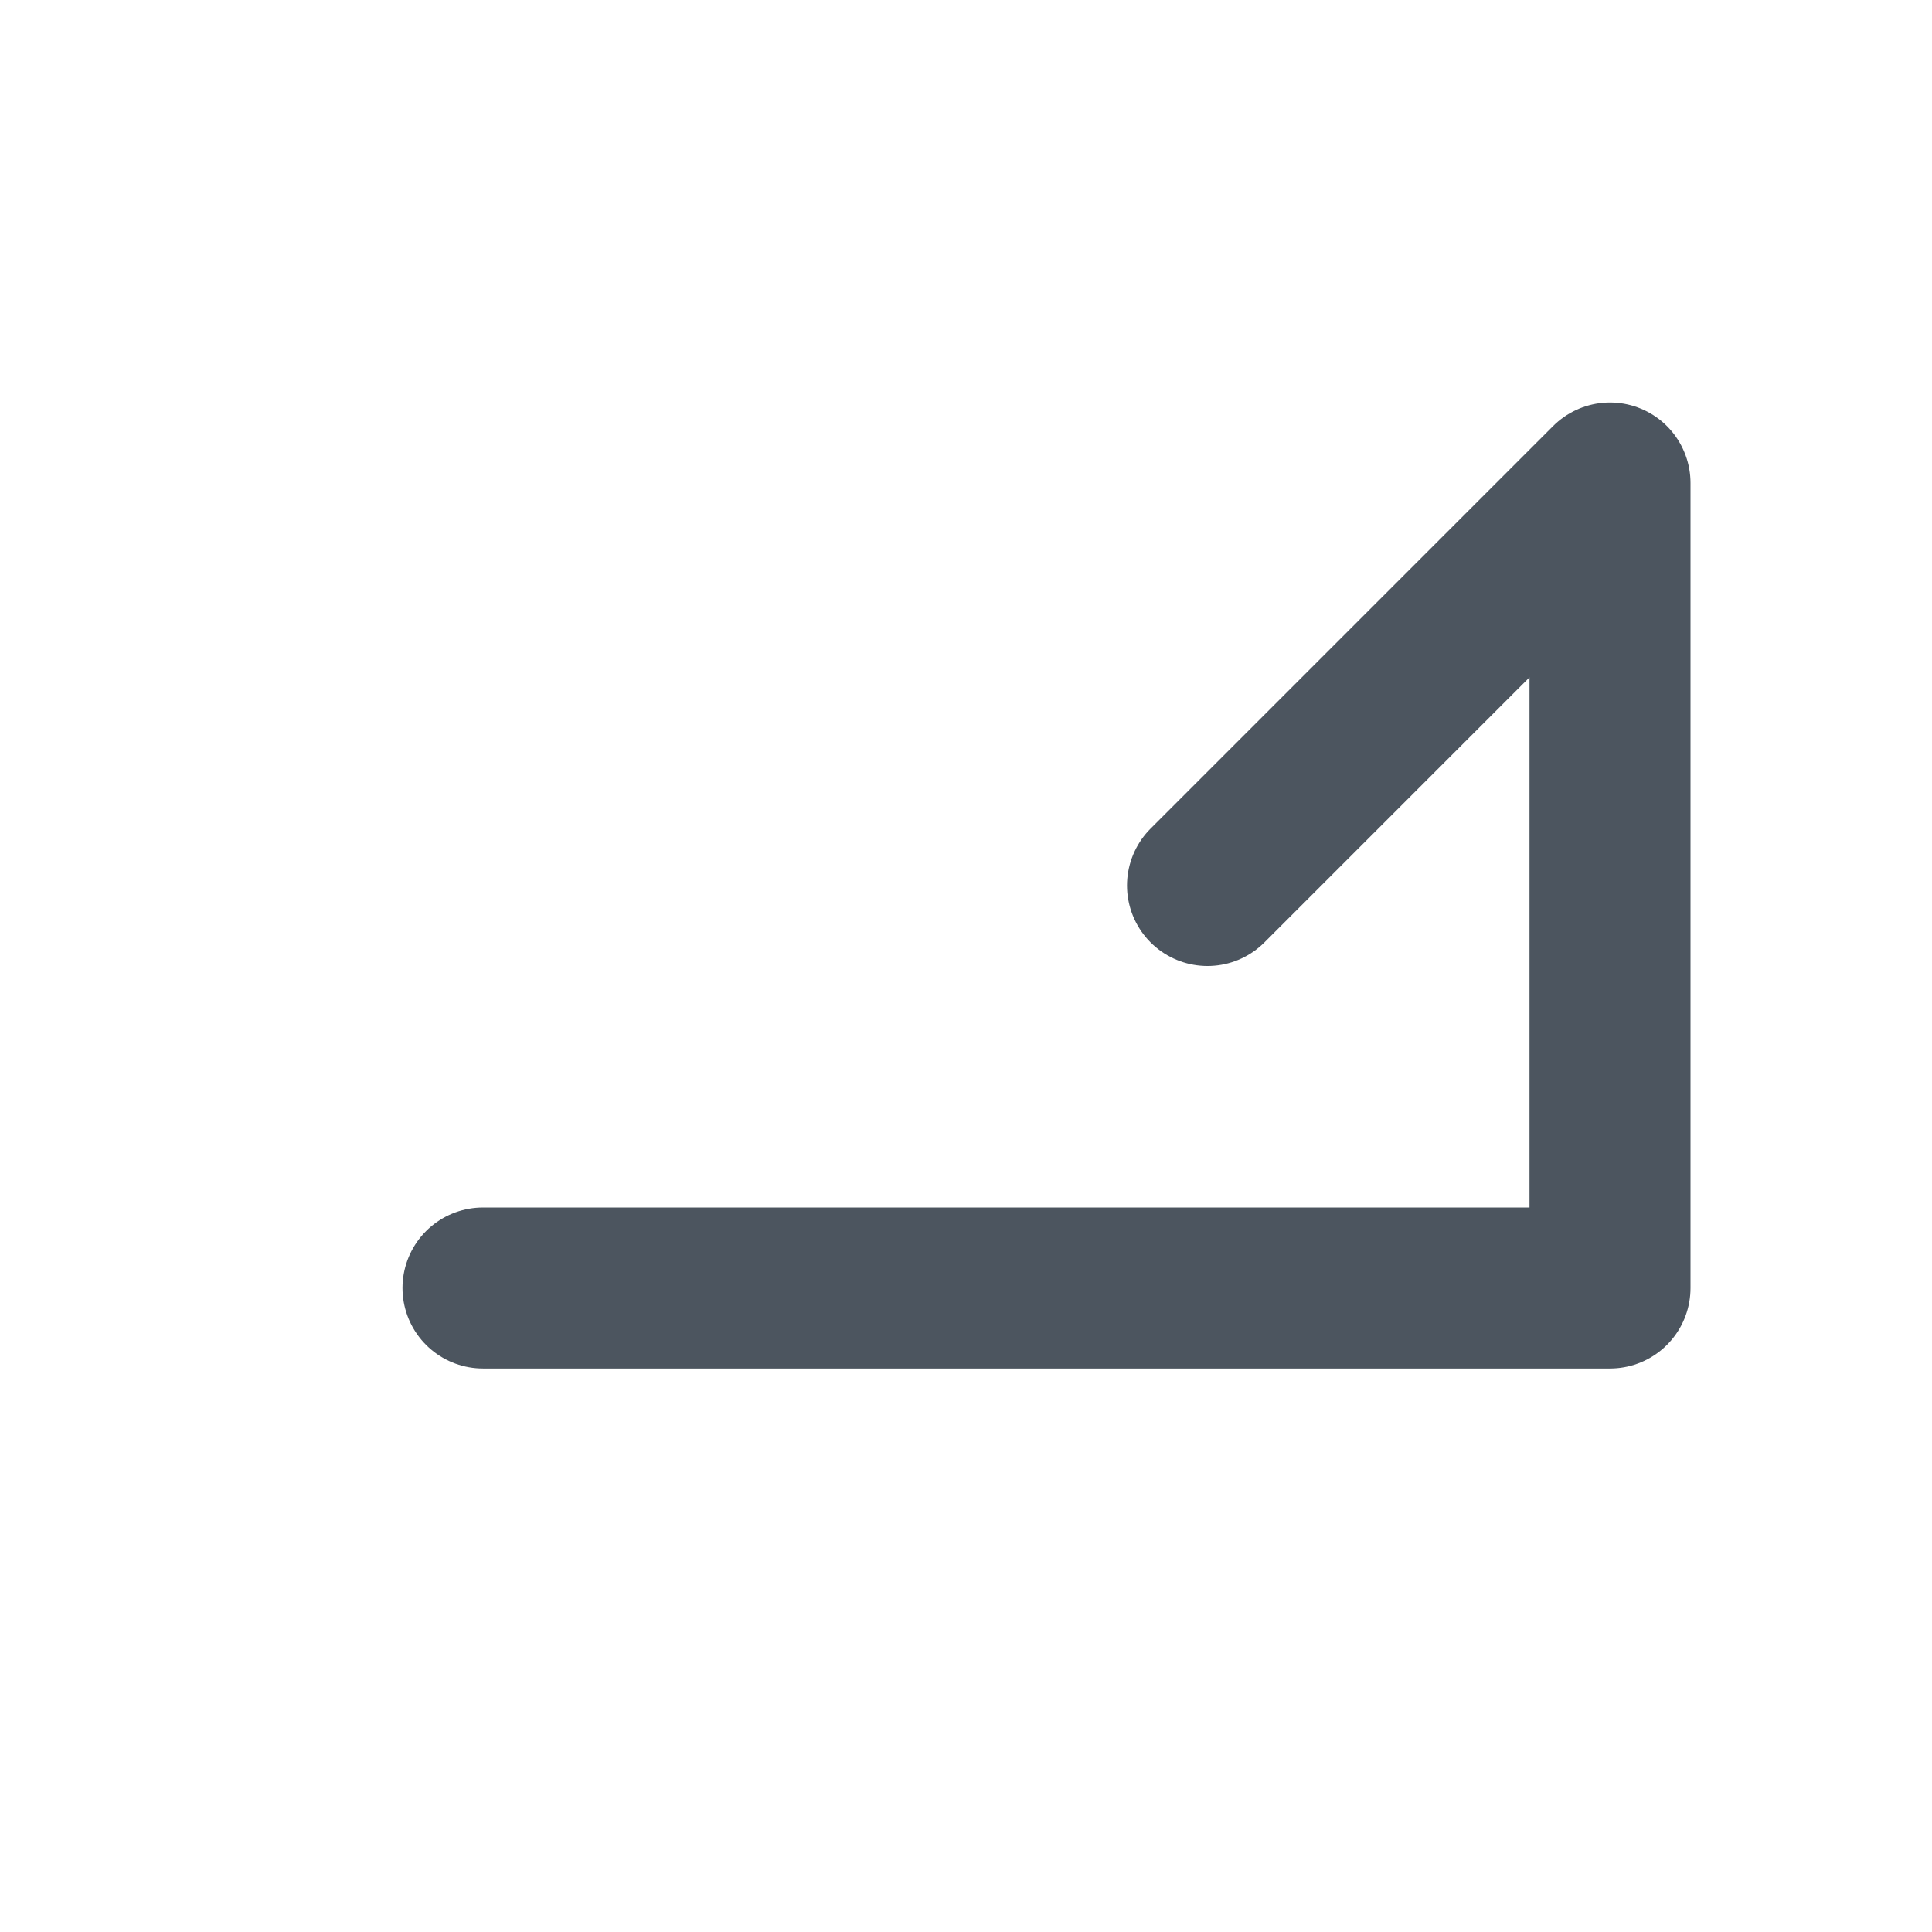
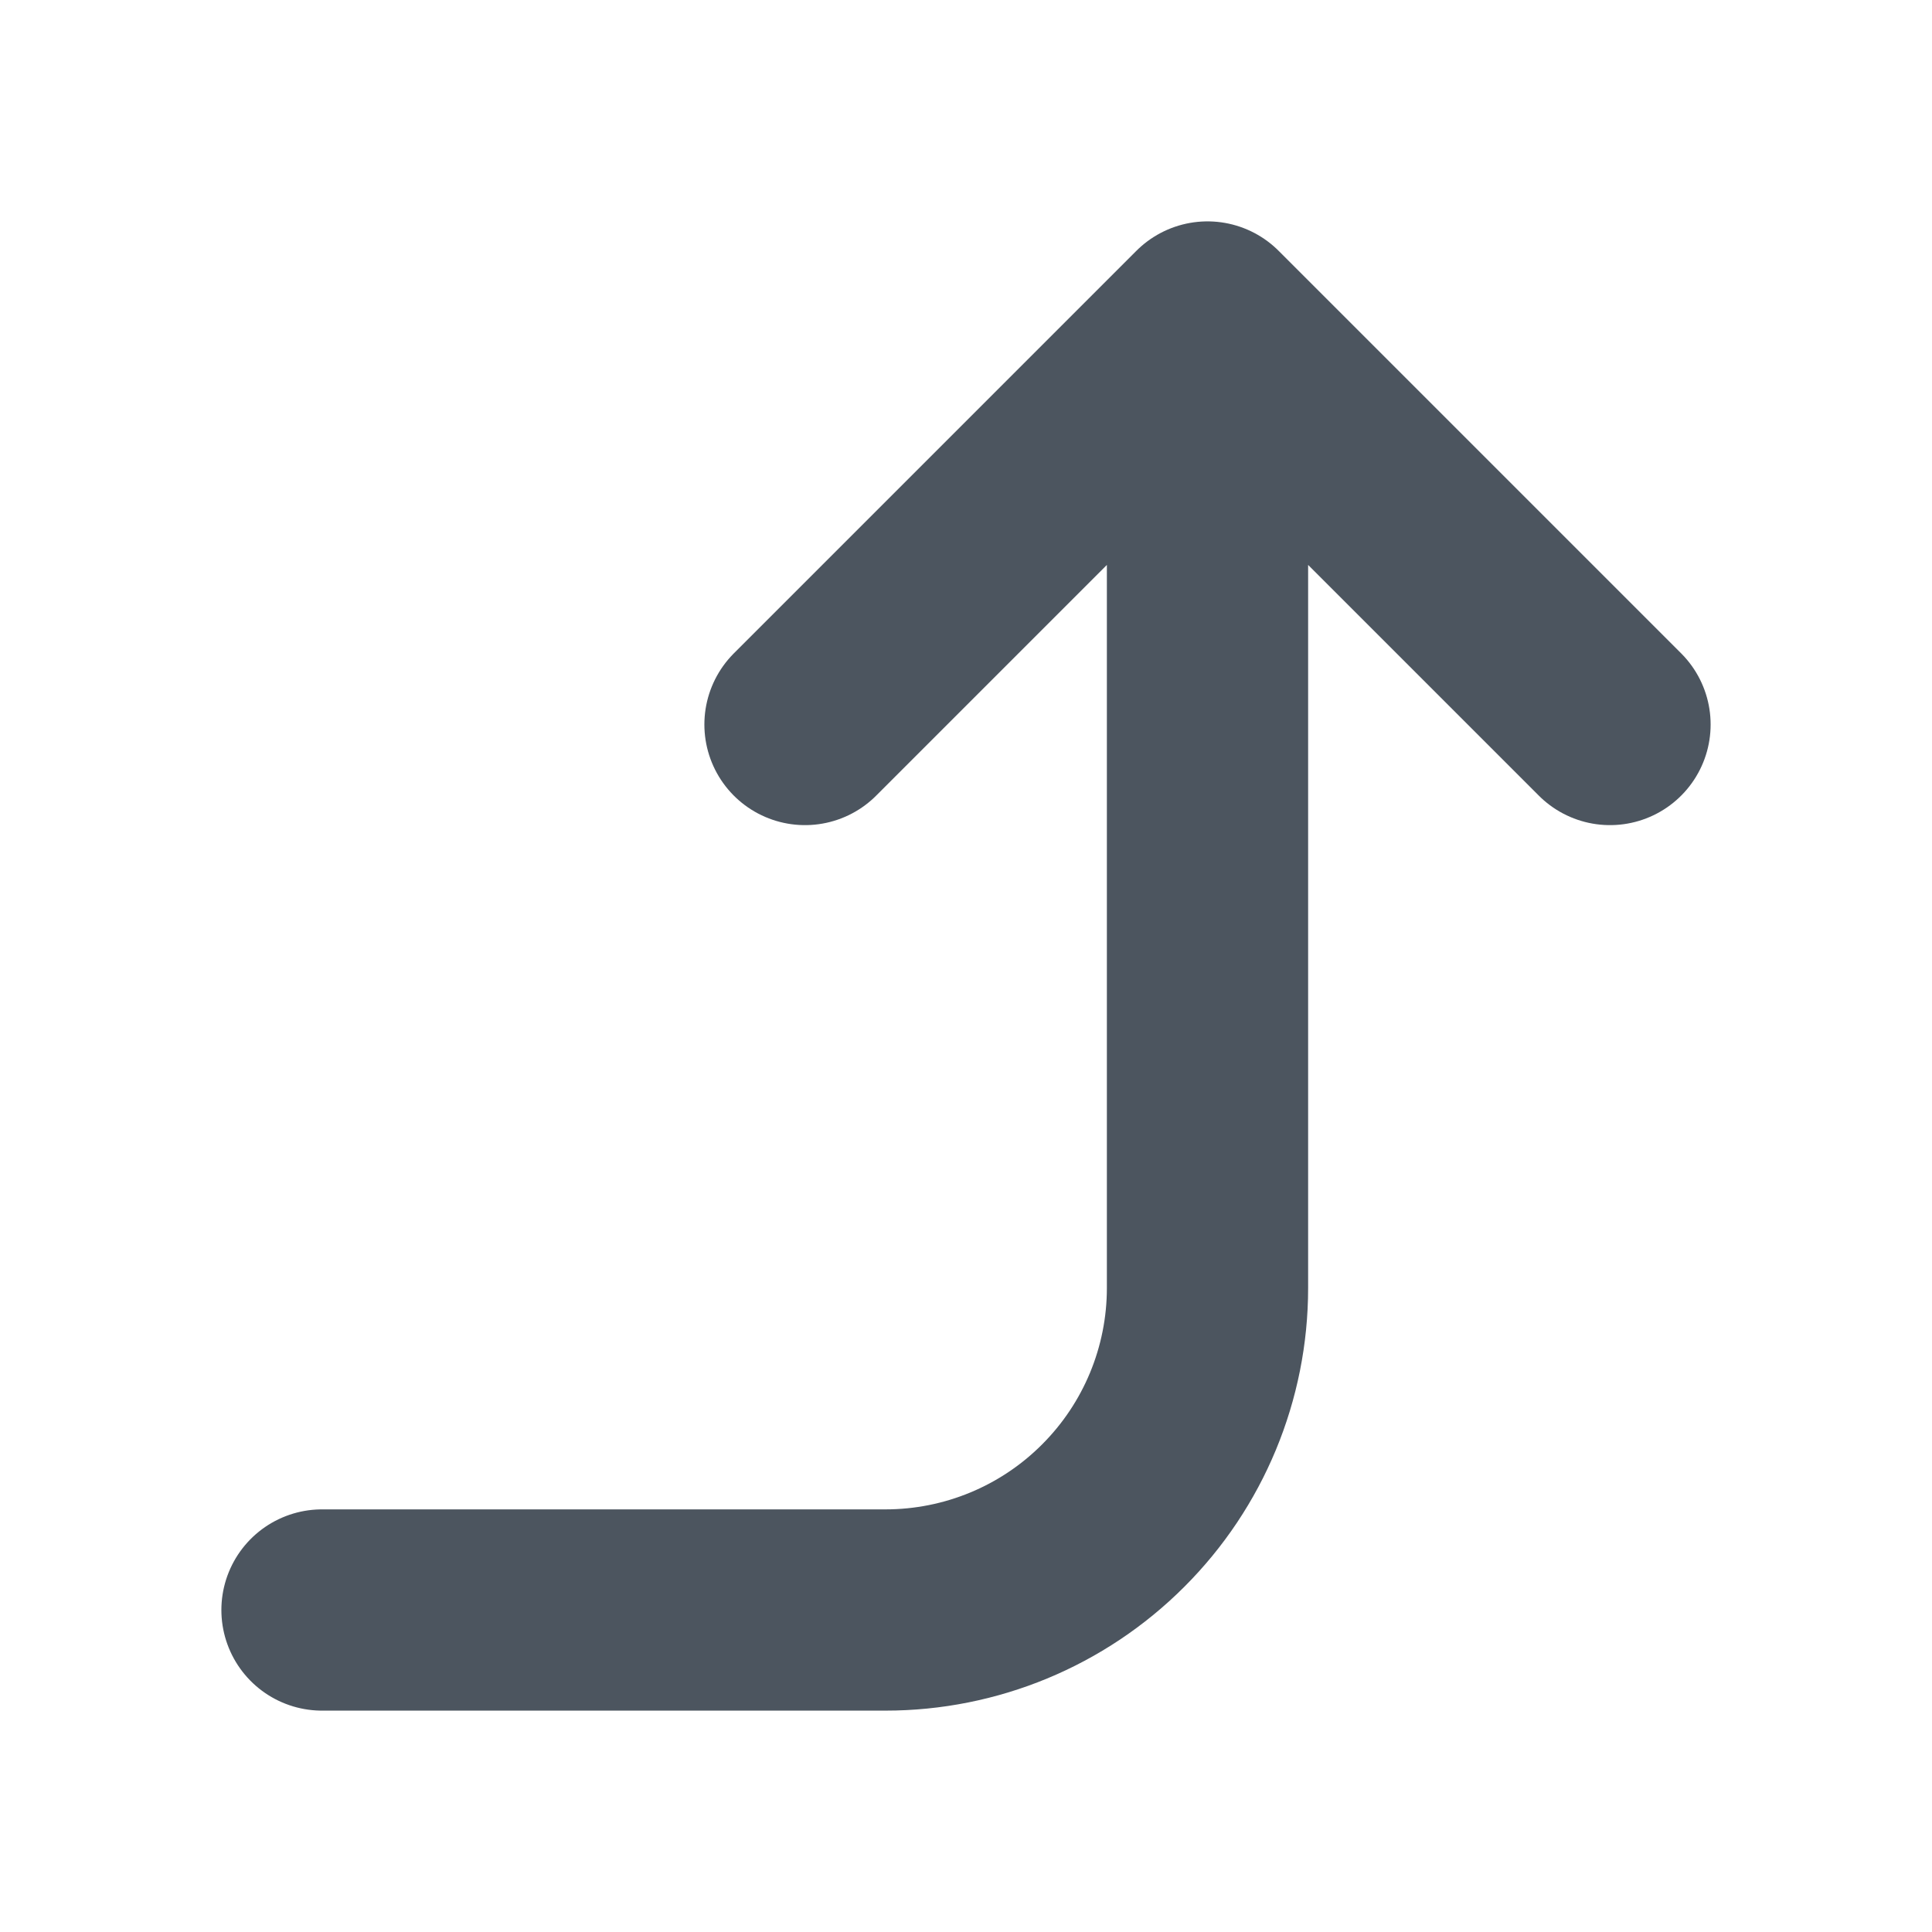
<svg xmlns="http://www.w3.org/2000/svg" width="24" height="24" viewBox="0 0 24 24" fill="none" aria-hidden="true">
-   <path d="M20 16H6M20 16V6M20 6L15 11" stroke="#4C555F" stroke-width="2" stroke-linecap="round" stroke-linejoin="round" />
+   <path d="M10 9L15 4M15 4L20 9M15 4V16C15 17.061 14.579 18.078 13.828 18.828C13.078 19.579 12.061 20 11 20H4" stroke="#4C555F" stroke-width="2.5" stroke-linecap="round" stroke-linejoin="round" />
</svg>
